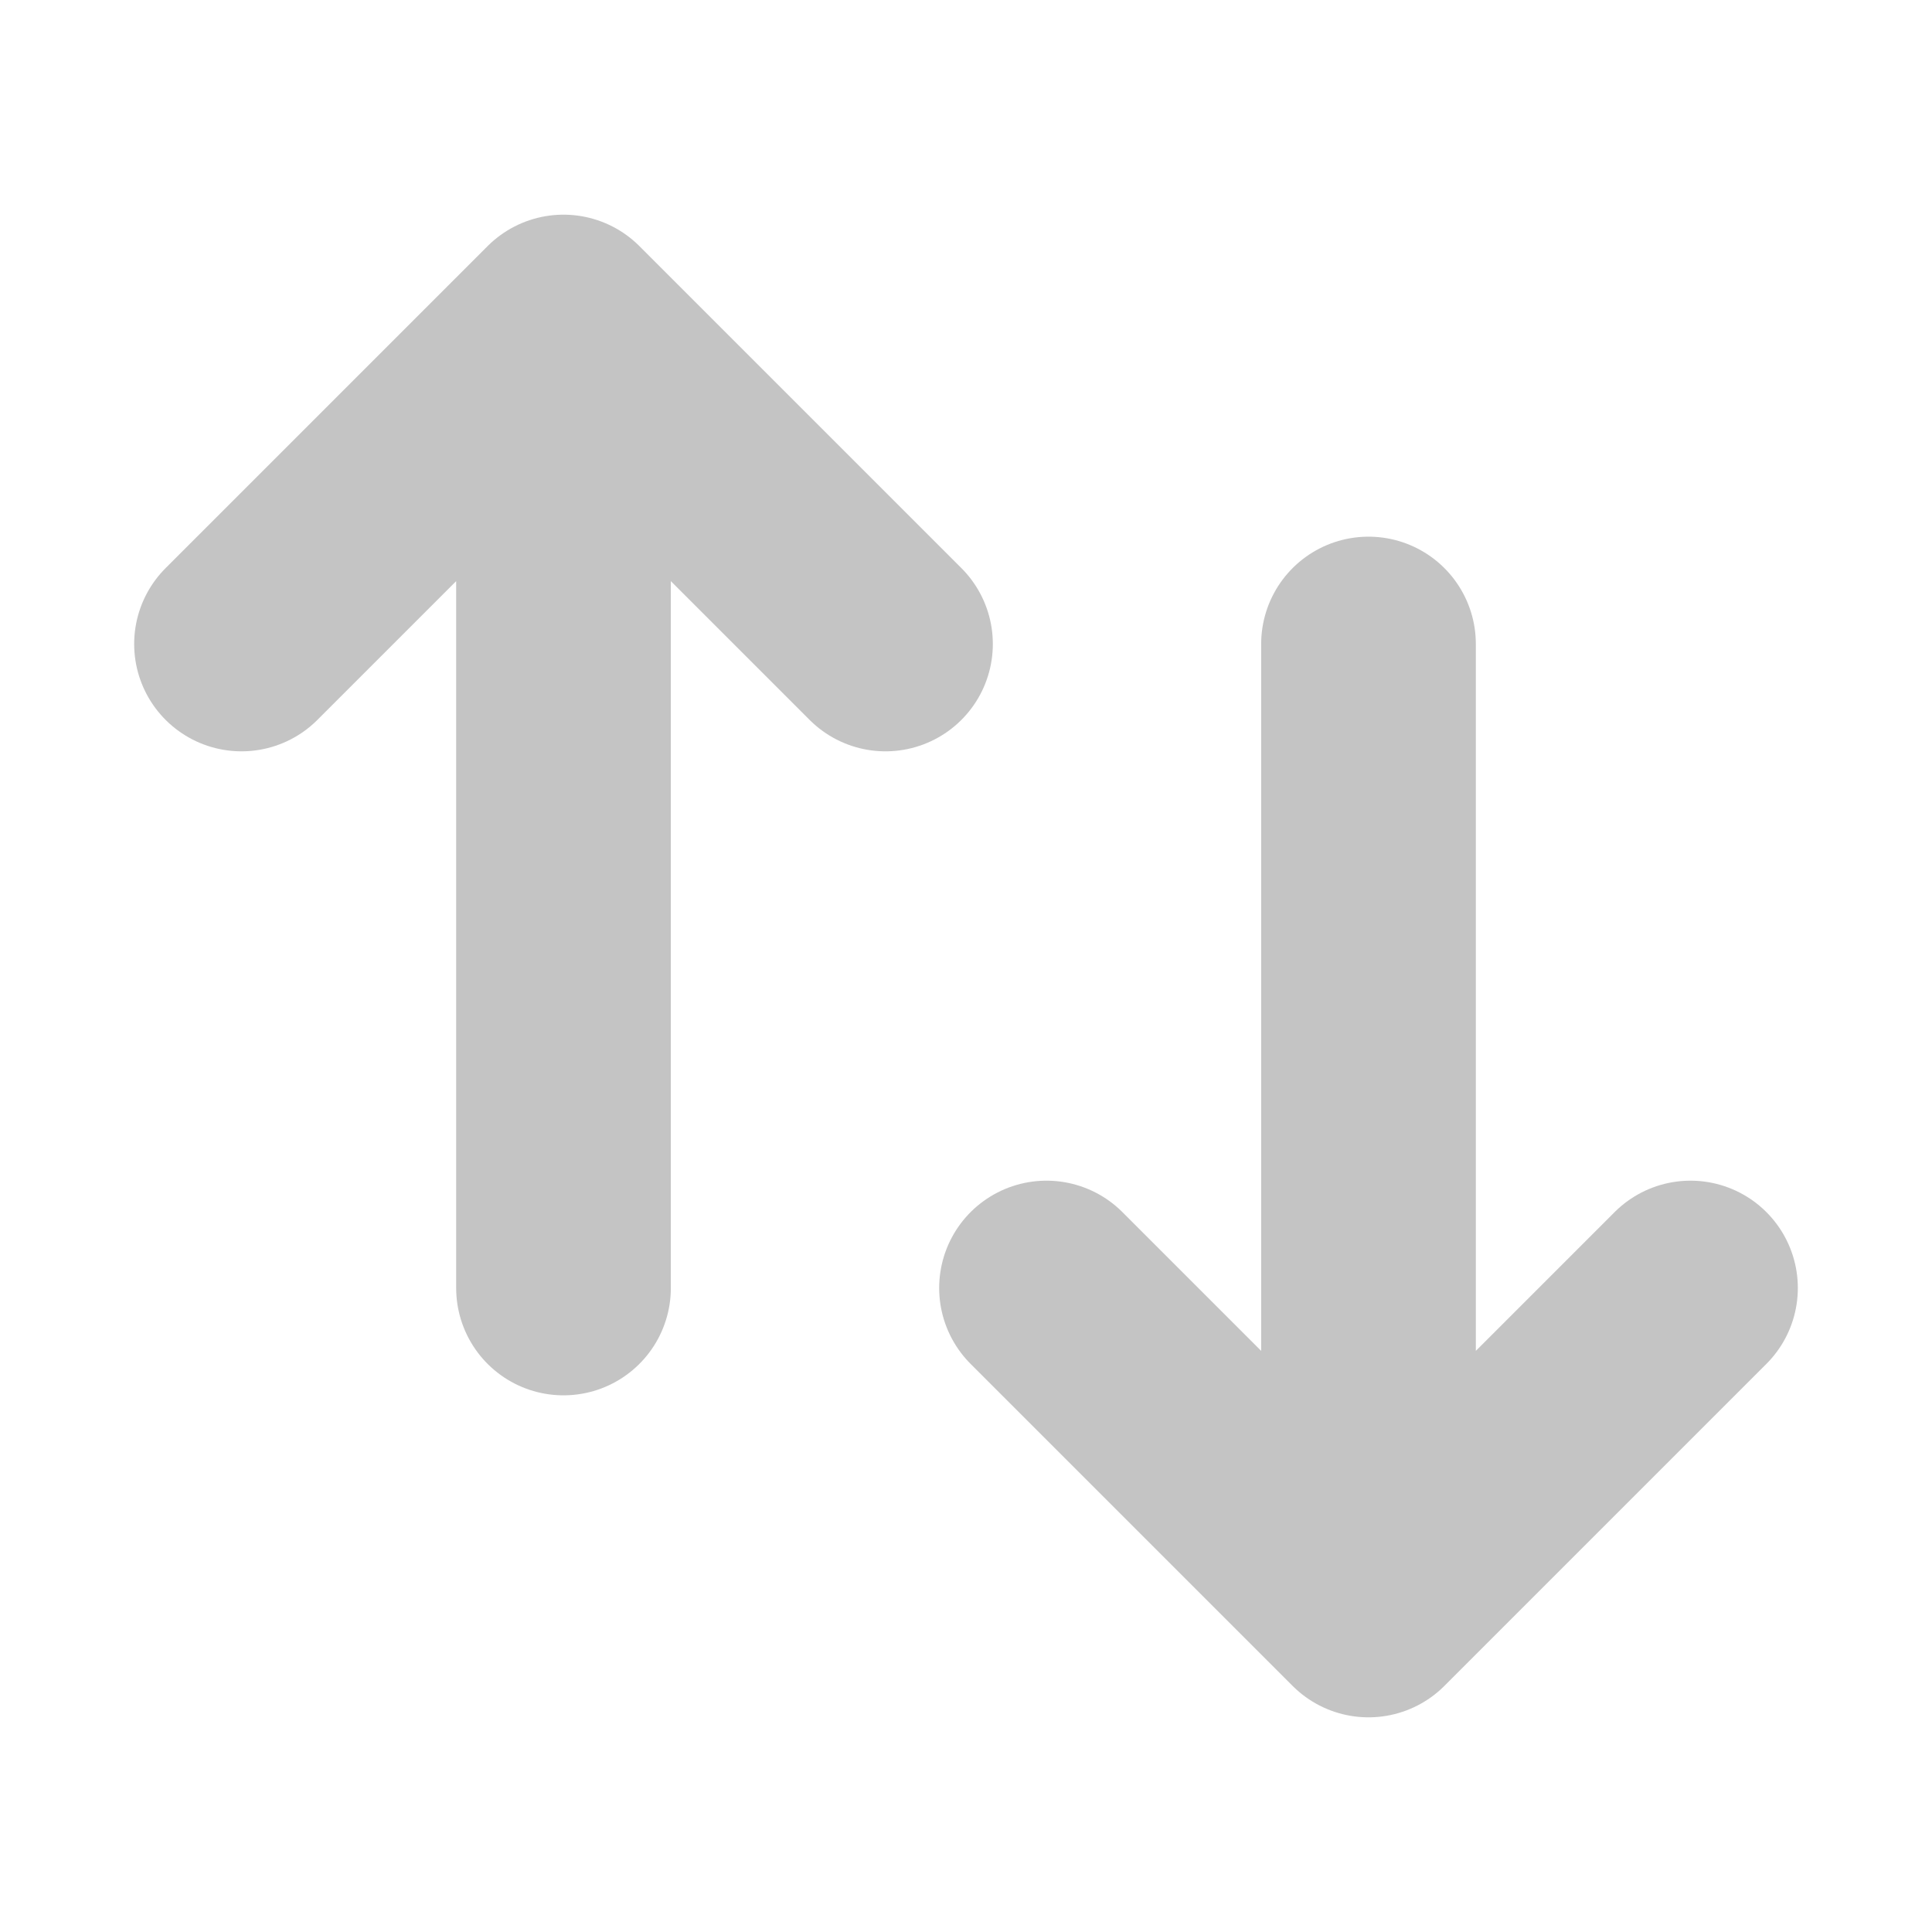
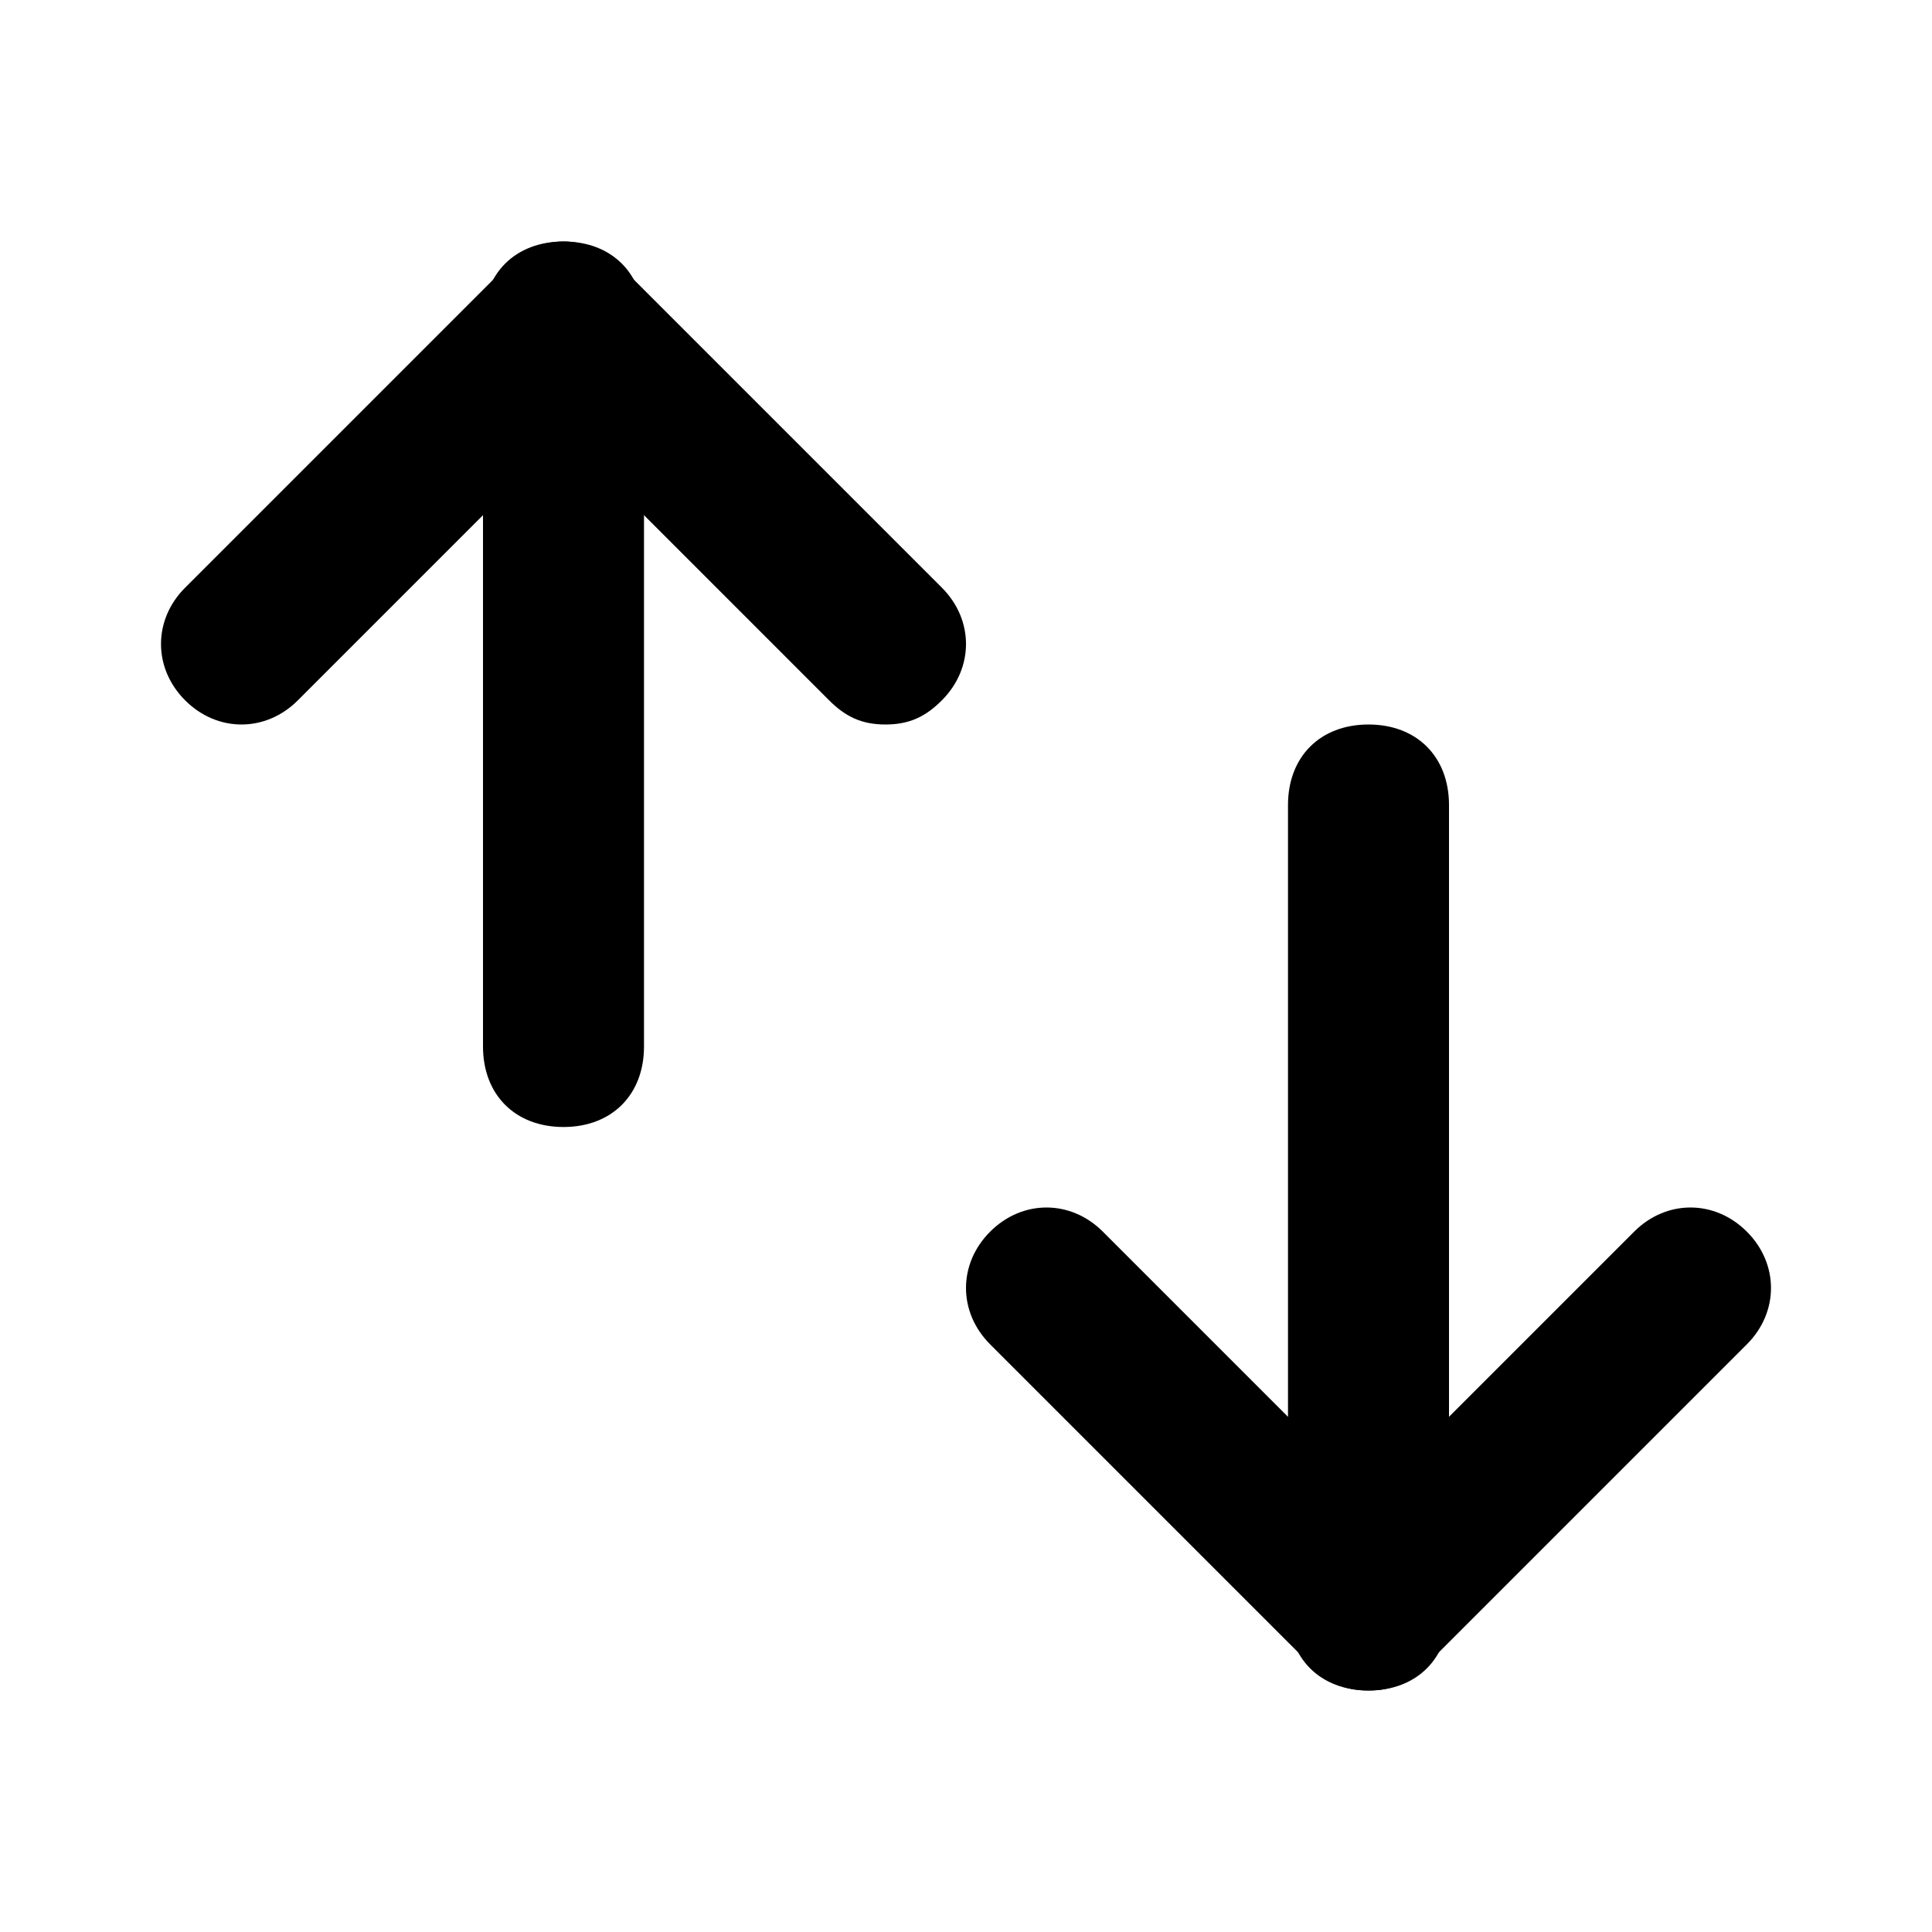
- <svg xmlns="http://www.w3.org/2000/svg" width="18" height="18" viewBox="0 0 18 18" fill="none">
-   <path d="M5.25 12V3M5.25 3L2.25 6M5.25 3L8.25 6M12.75 6V15M12.75 15L15.75 12M12.75 15L9.75 12" stroke="#C4C4C4" stroke-width="2" stroke-linecap="round" stroke-linejoin="round" />
+ <svg xmlns="http://www.w3.org/2000/svg" t="1632486078445" class="icon" viewBox="0 0 1024 1024" version="1.1" p-id="7861" width="200" height="200">
+   <path d="M469.333 384c-12.8 0-21.333-4.267-29.867-12.8L298.667 230.4 157.867 371.2c-17.067 17.067-42.667 17.067-59.733 0s-17.067-42.667 0-59.733l170.667-170.667c17.067-17.067 42.667-17.067 59.733 0l170.667 170.667c17.067 17.067 17.067 42.667 0 59.733-8.533 8.533-17.067 12.8-29.867 12.8z" p-id="7862" />
+   <path d="M298.667 597.333c-25.6 0-42.667-17.067-42.667-42.667V170.667c0-25.6 17.067-42.667 42.667-42.667s42.667 17.067 42.667 42.667v384c0 25.6-17.067 42.667-42.667 42.667zM725.333 896c-12.8 0-21.333-4.267-29.867-12.8l-170.667-170.667c-17.067-17.067-17.067-42.667 0-59.733s42.667-17.067 59.733 0l140.8 140.8 140.8-140.8c17.067-17.067 42.667-17.067 59.733 0s17.067 42.667 0 59.733l-170.667 170.667c-8.533 8.533-17.067 12.8-29.867 12.8z" p-id="7863" />
+   <path d="M725.333 896c-25.6 0-42.667-17.067-42.667-42.667V426.667c0-25.6 17.067-42.667 42.667-42.667s42.667 17.067 42.667 42.667v426.667c0 25.6-17.067 42.667-42.667 42.667z" p-id="7864" />
</svg>
